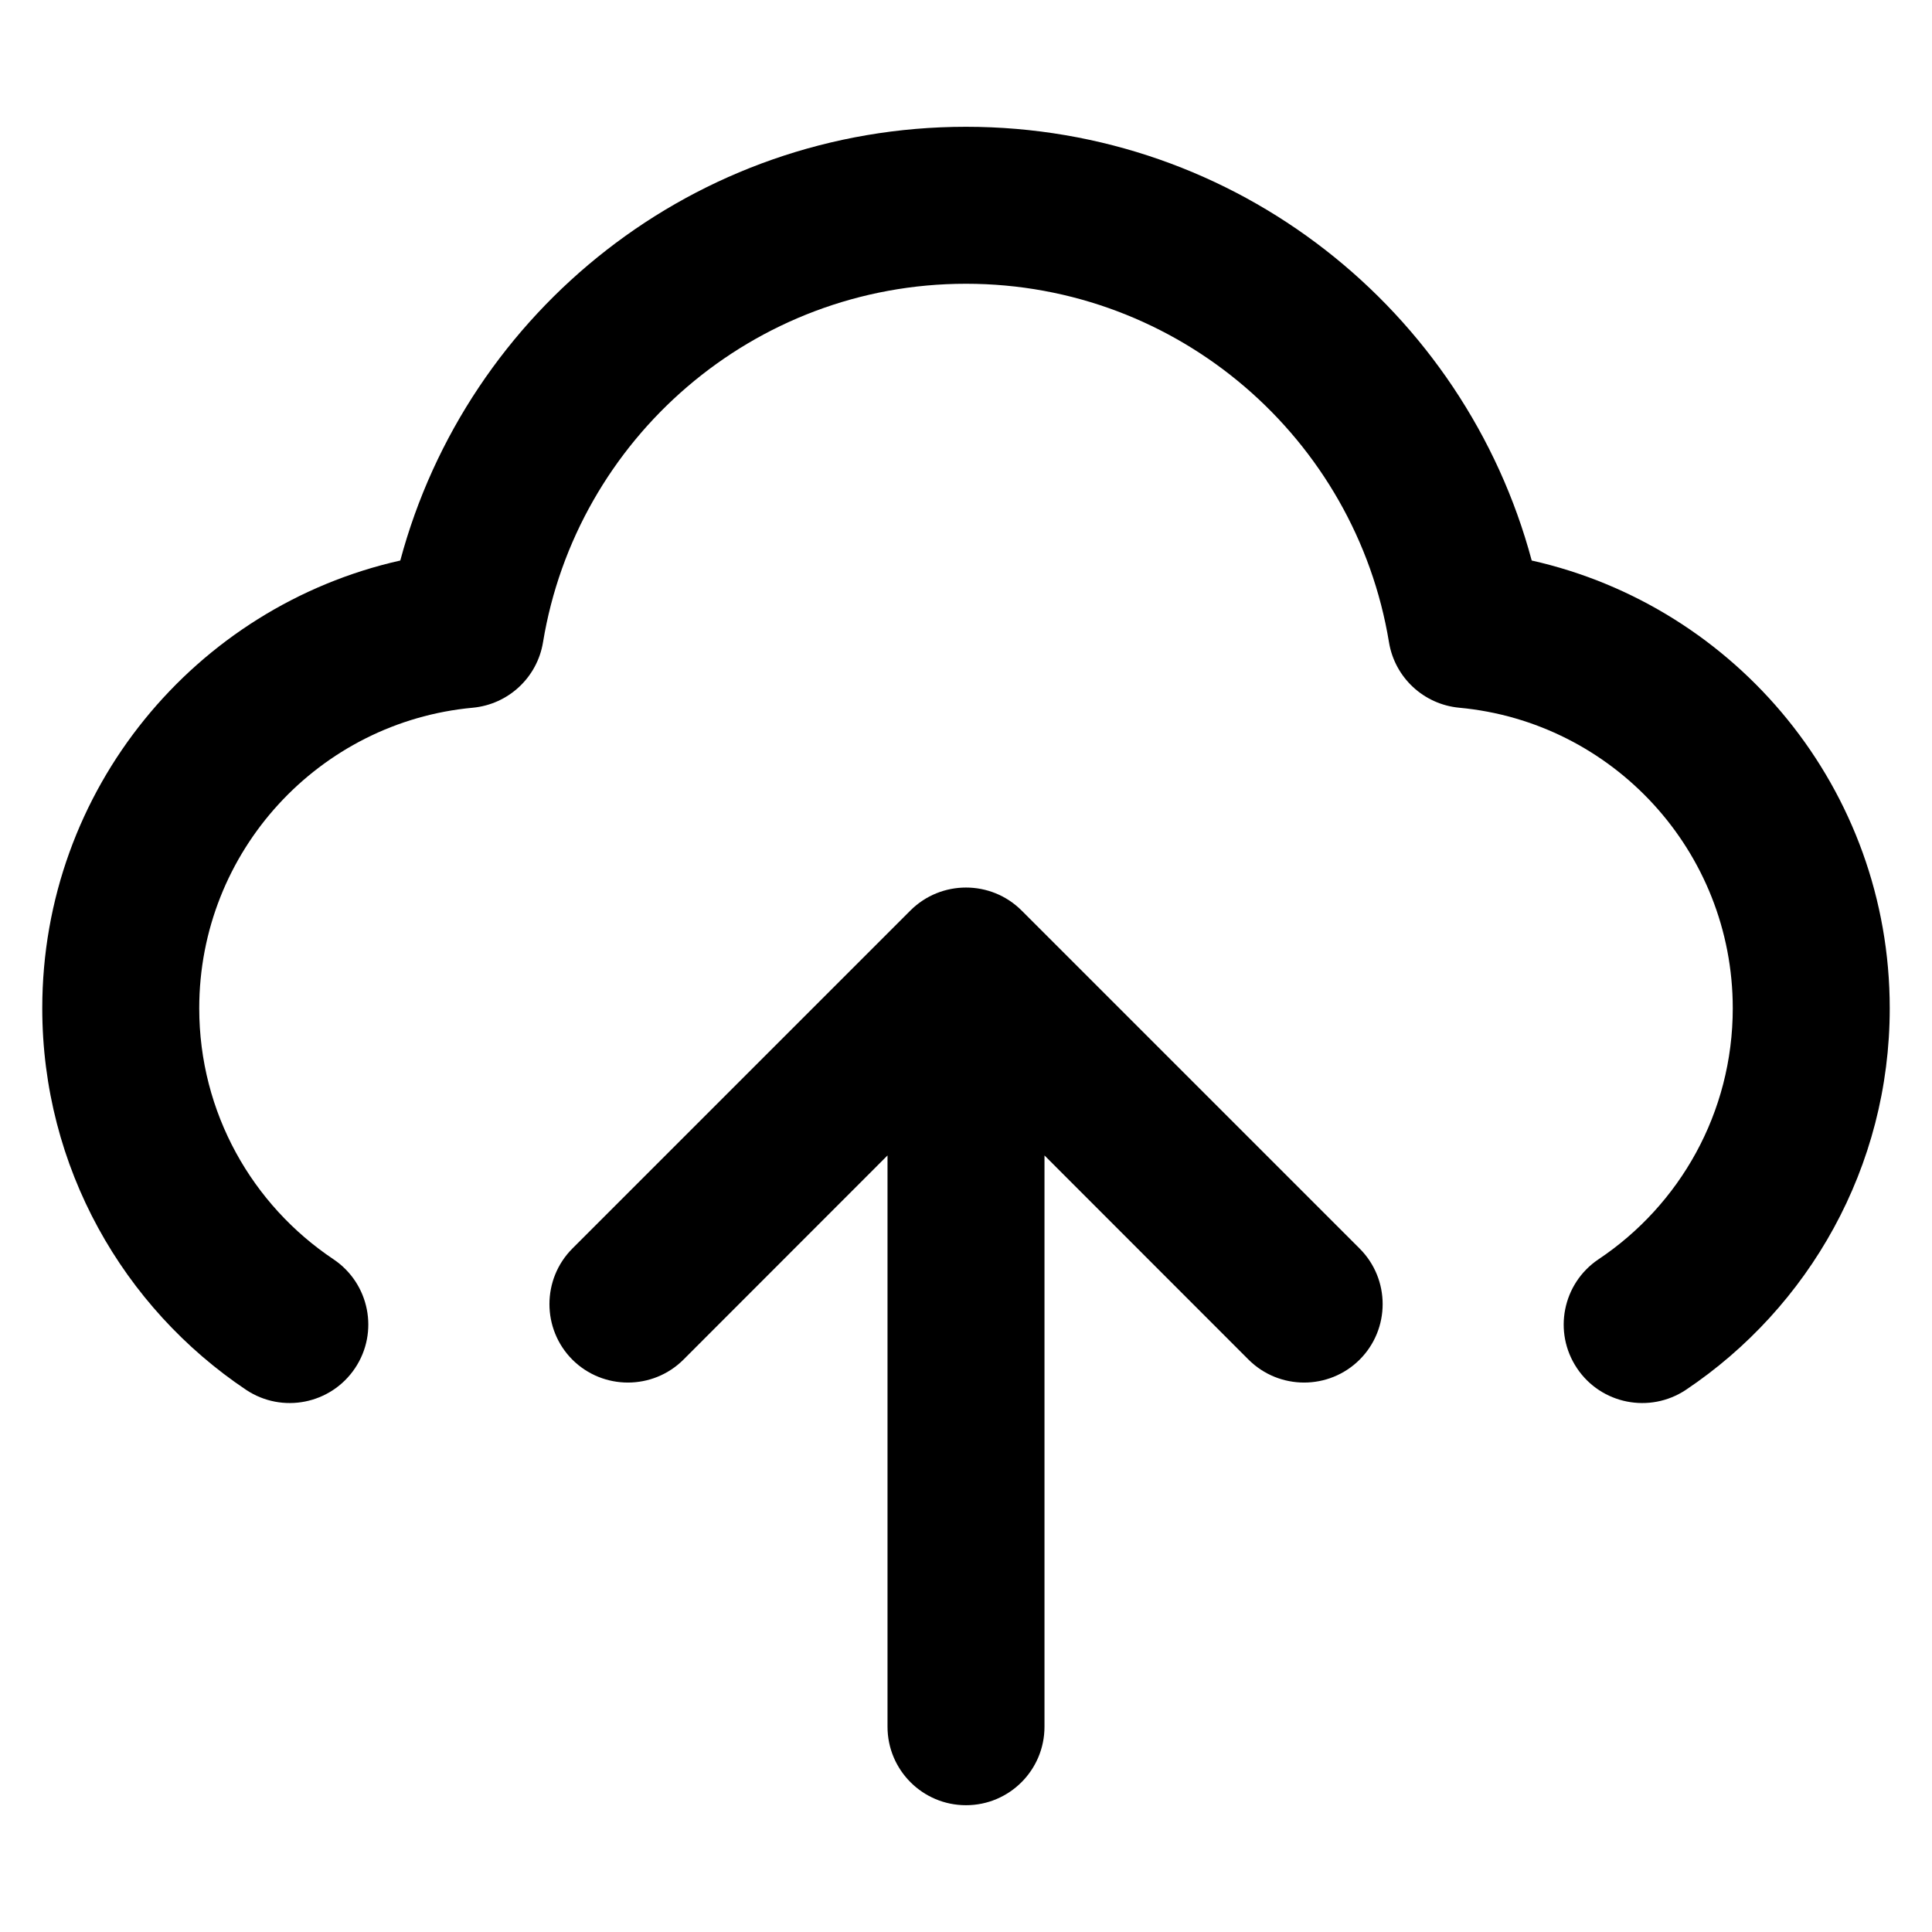
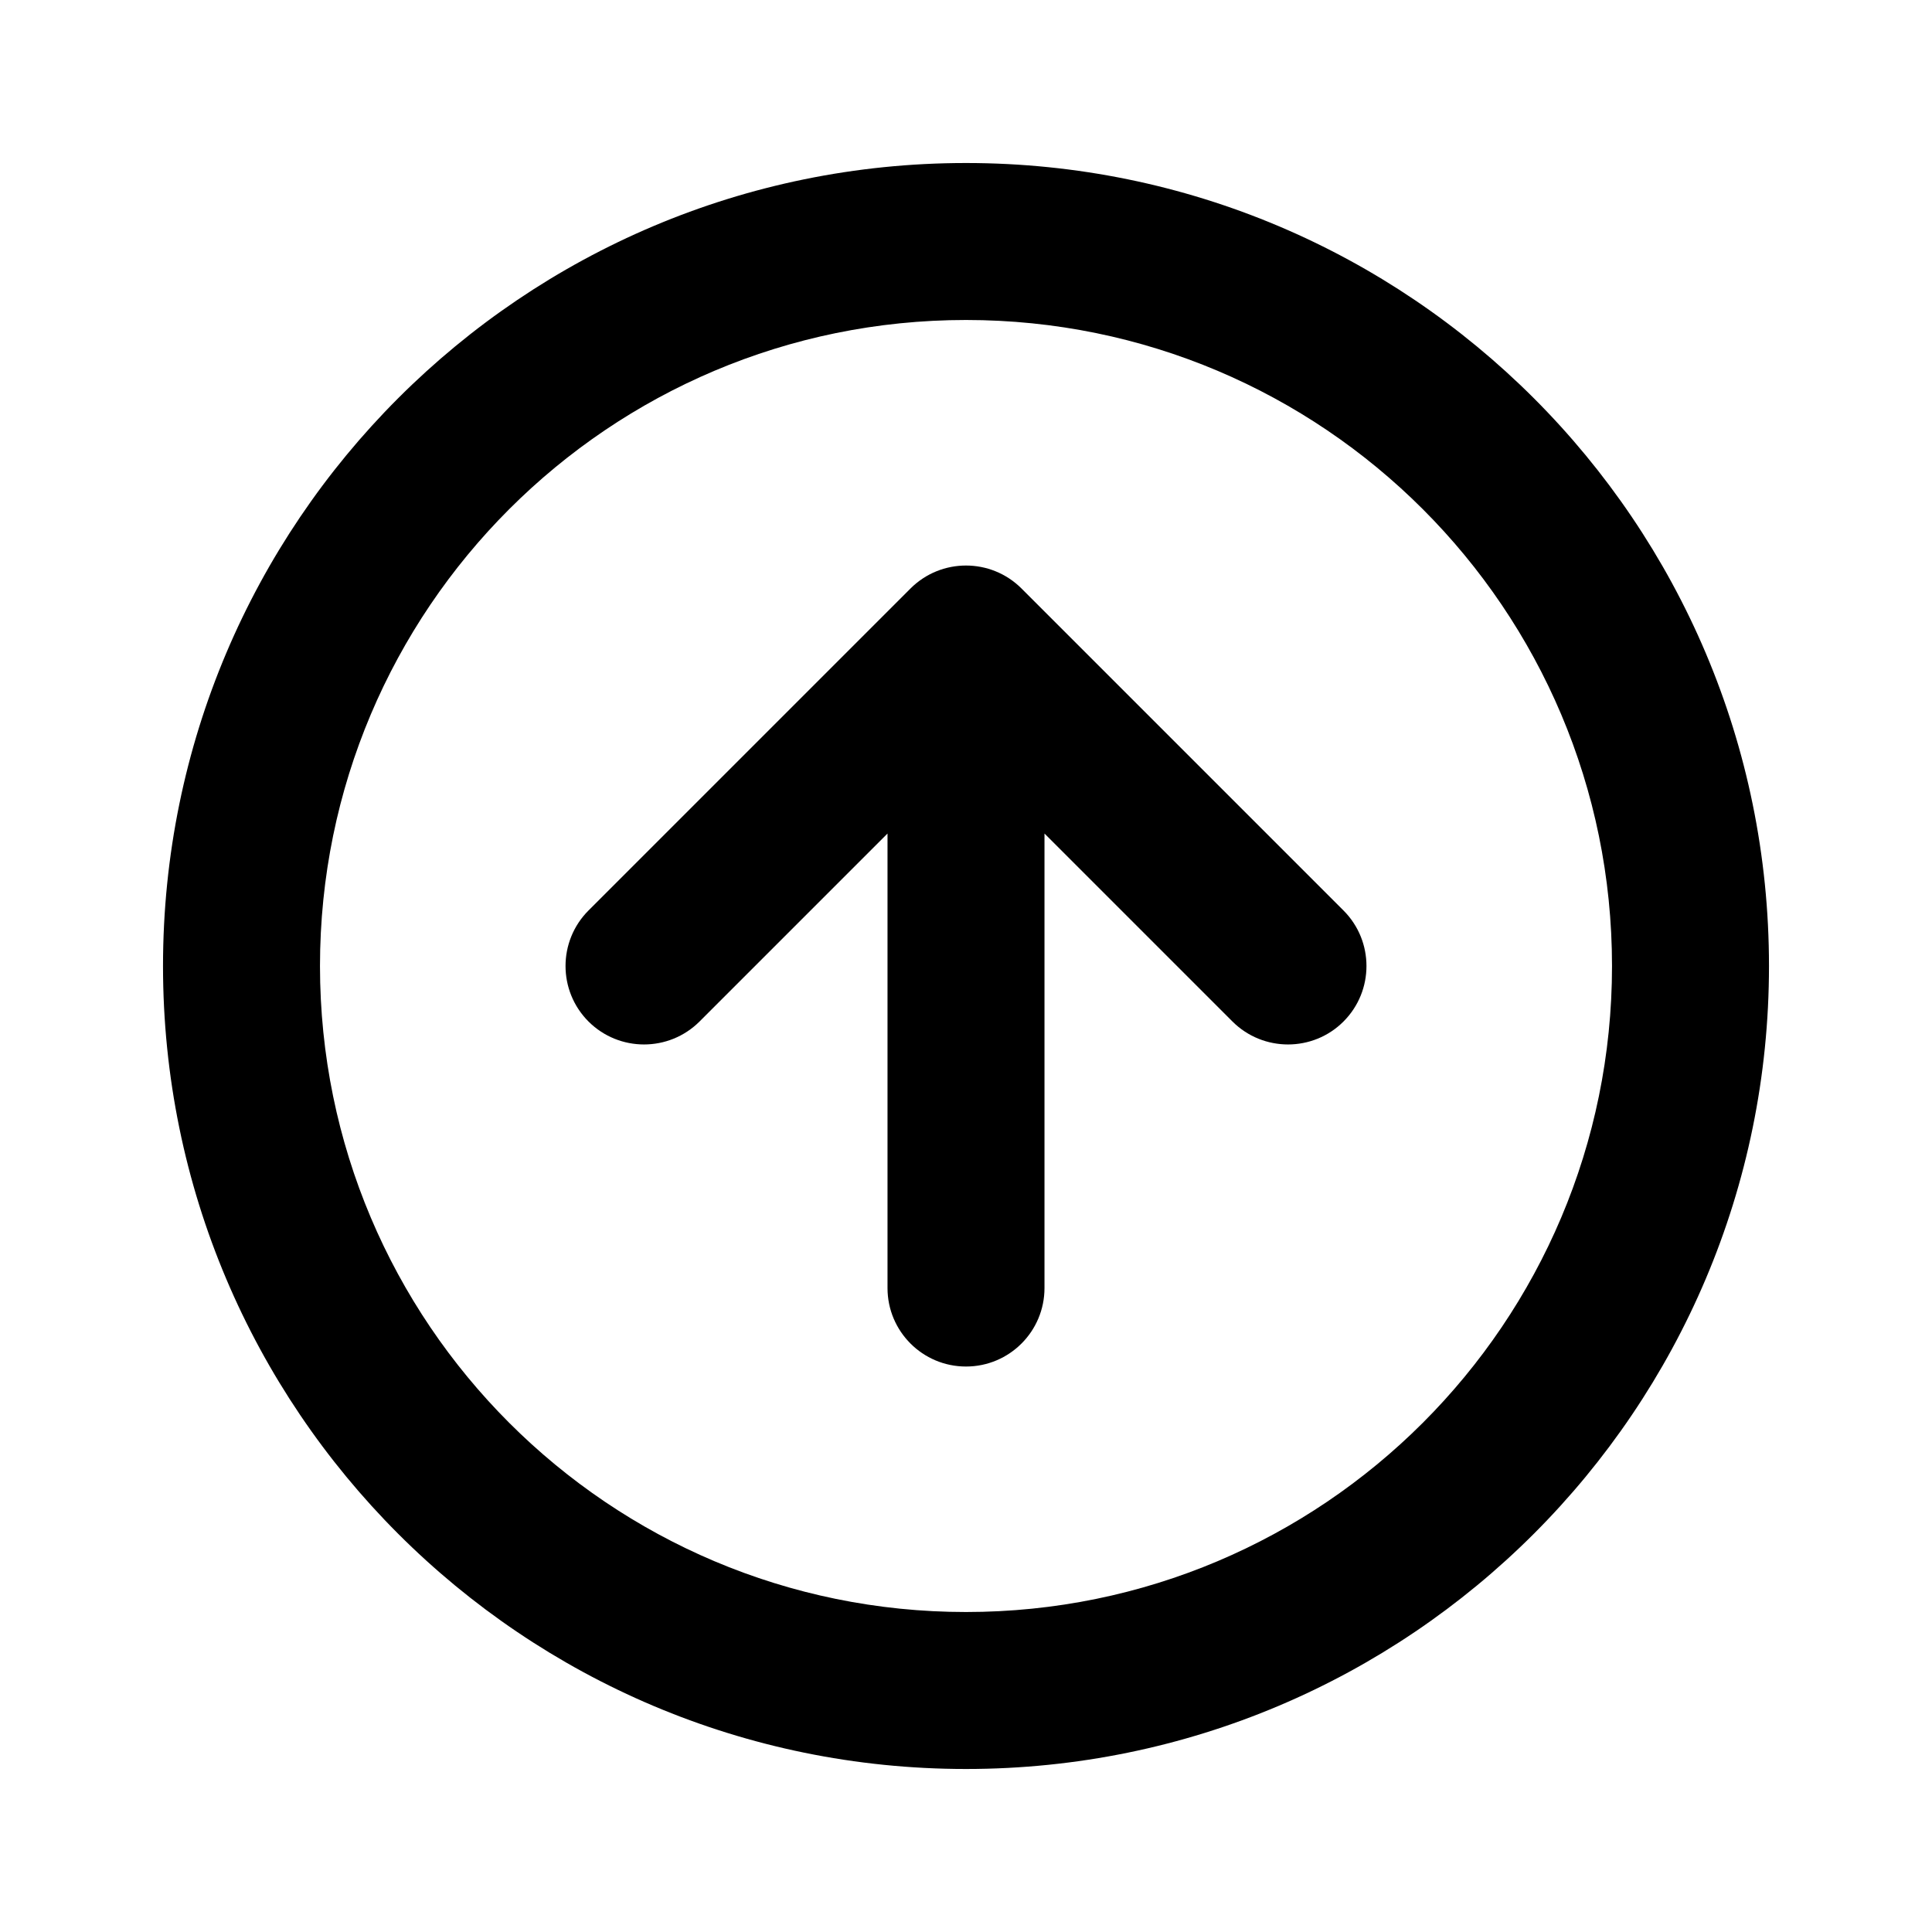
- <svg xmlns="http://www.w3.org/2000/svg" width="16" height="16" viewBox="0 0 16 16" fill="none">
-   <path fill-rule="evenodd" clip-rule="evenodd" d="M3.315 4.642C3.869 2.573 5.756 1.05 8 1.05C10.244 1.05 12.131 2.573 12.685 4.642C14.382 5.023 15.65 6.538 15.65 8.35C15.65 9.668 14.978 10.829 13.962 11.51C13.663 11.709 13.259 11.629 13.06 11.331C12.86 11.033 12.94 10.629 13.238 10.429C13.91 9.98 14.35 9.216 14.35 8.35C14.35 7.048 13.355 5.978 12.084 5.861C11.79 5.833 11.551 5.611 11.503 5.319C11.226 3.635 9.762 2.35 8 2.35C6.238 2.35 4.774 3.635 4.497 5.319C4.449 5.611 4.21 5.833 3.916 5.861C2.645 5.978 1.65 7.048 1.65 8.35C1.65 9.216 2.09 9.98 2.762 10.429C3.06 10.629 3.14 11.033 2.94 11.331C2.74 11.629 2.337 11.709 2.038 11.51C1.022 10.829 0.35 9.668 0.35 8.35C0.35 6.538 1.618 5.023 3.315 4.642ZM7.35 9.569L5.66 11.26C5.406 11.513 4.994 11.513 4.74 11.26C4.487 11.006 4.487 10.594 4.74 10.34L7.54 7.54C7.794 7.287 8.206 7.287 8.46 7.54L11.26 10.34C11.514 10.594 11.514 11.006 11.26 11.26C11.006 11.513 10.594 11.513 10.34 11.26L8.65 9.569V14.3C8.65 14.659 8.359 14.95 8 14.95C7.641 14.95 7.35 14.659 7.35 14.3V9.569Z" fill="currentColor" />
+ <svg xmlns="http://www.w3.org/2000/svg" width="16" height="16" viewBox="0 0 16 16" fill="currentColor">
+   <path fill-rule="evenodd" clip-rule="evenodd" d="M8 2.65C5.045 2.65 2.65 5.045 2.65 8C2.65 10.955 5.045 13.35 8 13.35C10.955 13.35 13.35 10.955 13.35 8C13.35 5.045 10.955 2.65 8 2.65ZM1.35 8C1.35 4.327 4.327 1.35 8 1.35C11.673 1.35 14.65 4.327 14.65 8C14.65 11.673 11.673 14.65 8 14.65C4.327 14.65 1.35 11.673 1.35 8Z" />
+   <path fill-rule="evenodd" clip-rule="evenodd" d="M7.54 4.874C7.794 4.62 8.206 4.62 8.46 4.874L11.126 7.54C11.38 7.794 11.38 8.206 11.126 8.46C10.873 8.713 10.461 8.713 10.207 8.46L8.65 6.903V10.667C8.65 11.026 8.359 11.317 8 11.317C7.641 11.317 7.35 11.026 7.35 10.667V6.903L5.793 8.46C5.539 8.713 5.128 8.713 4.874 8.46C4.62 8.206 4.62 7.794 4.874 7.54L7.54 4.874Z" />
</svg>
